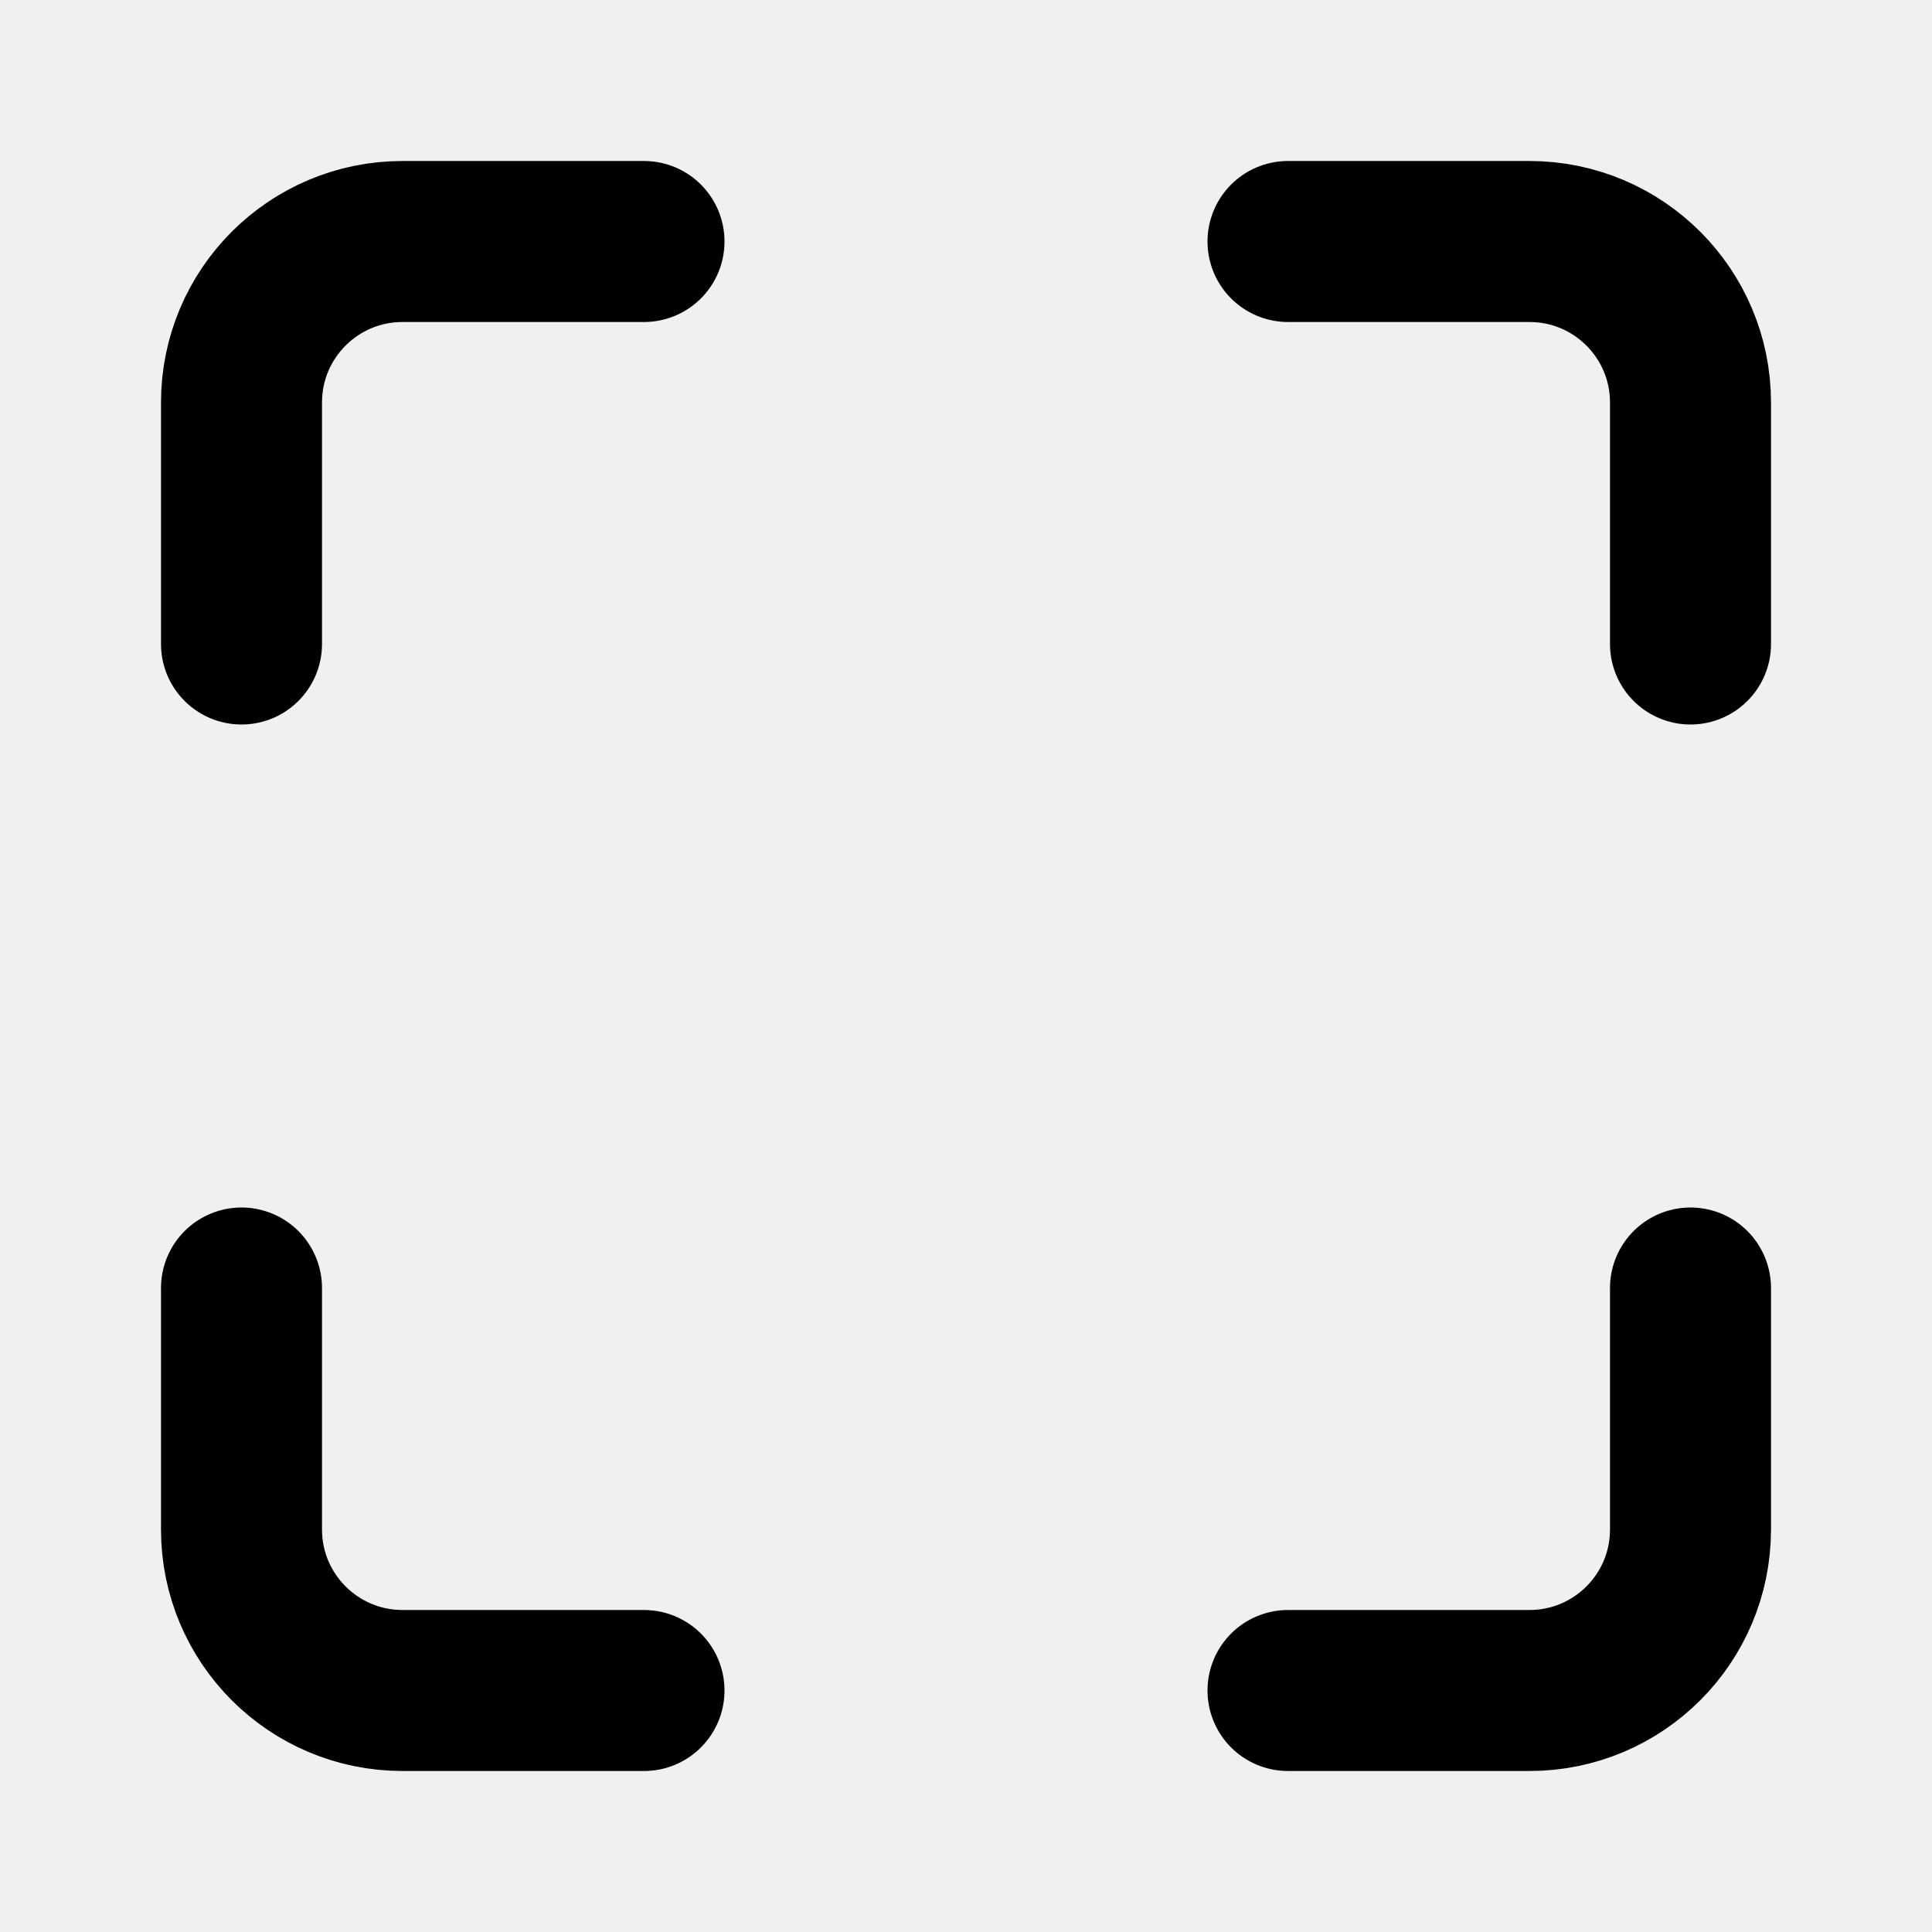
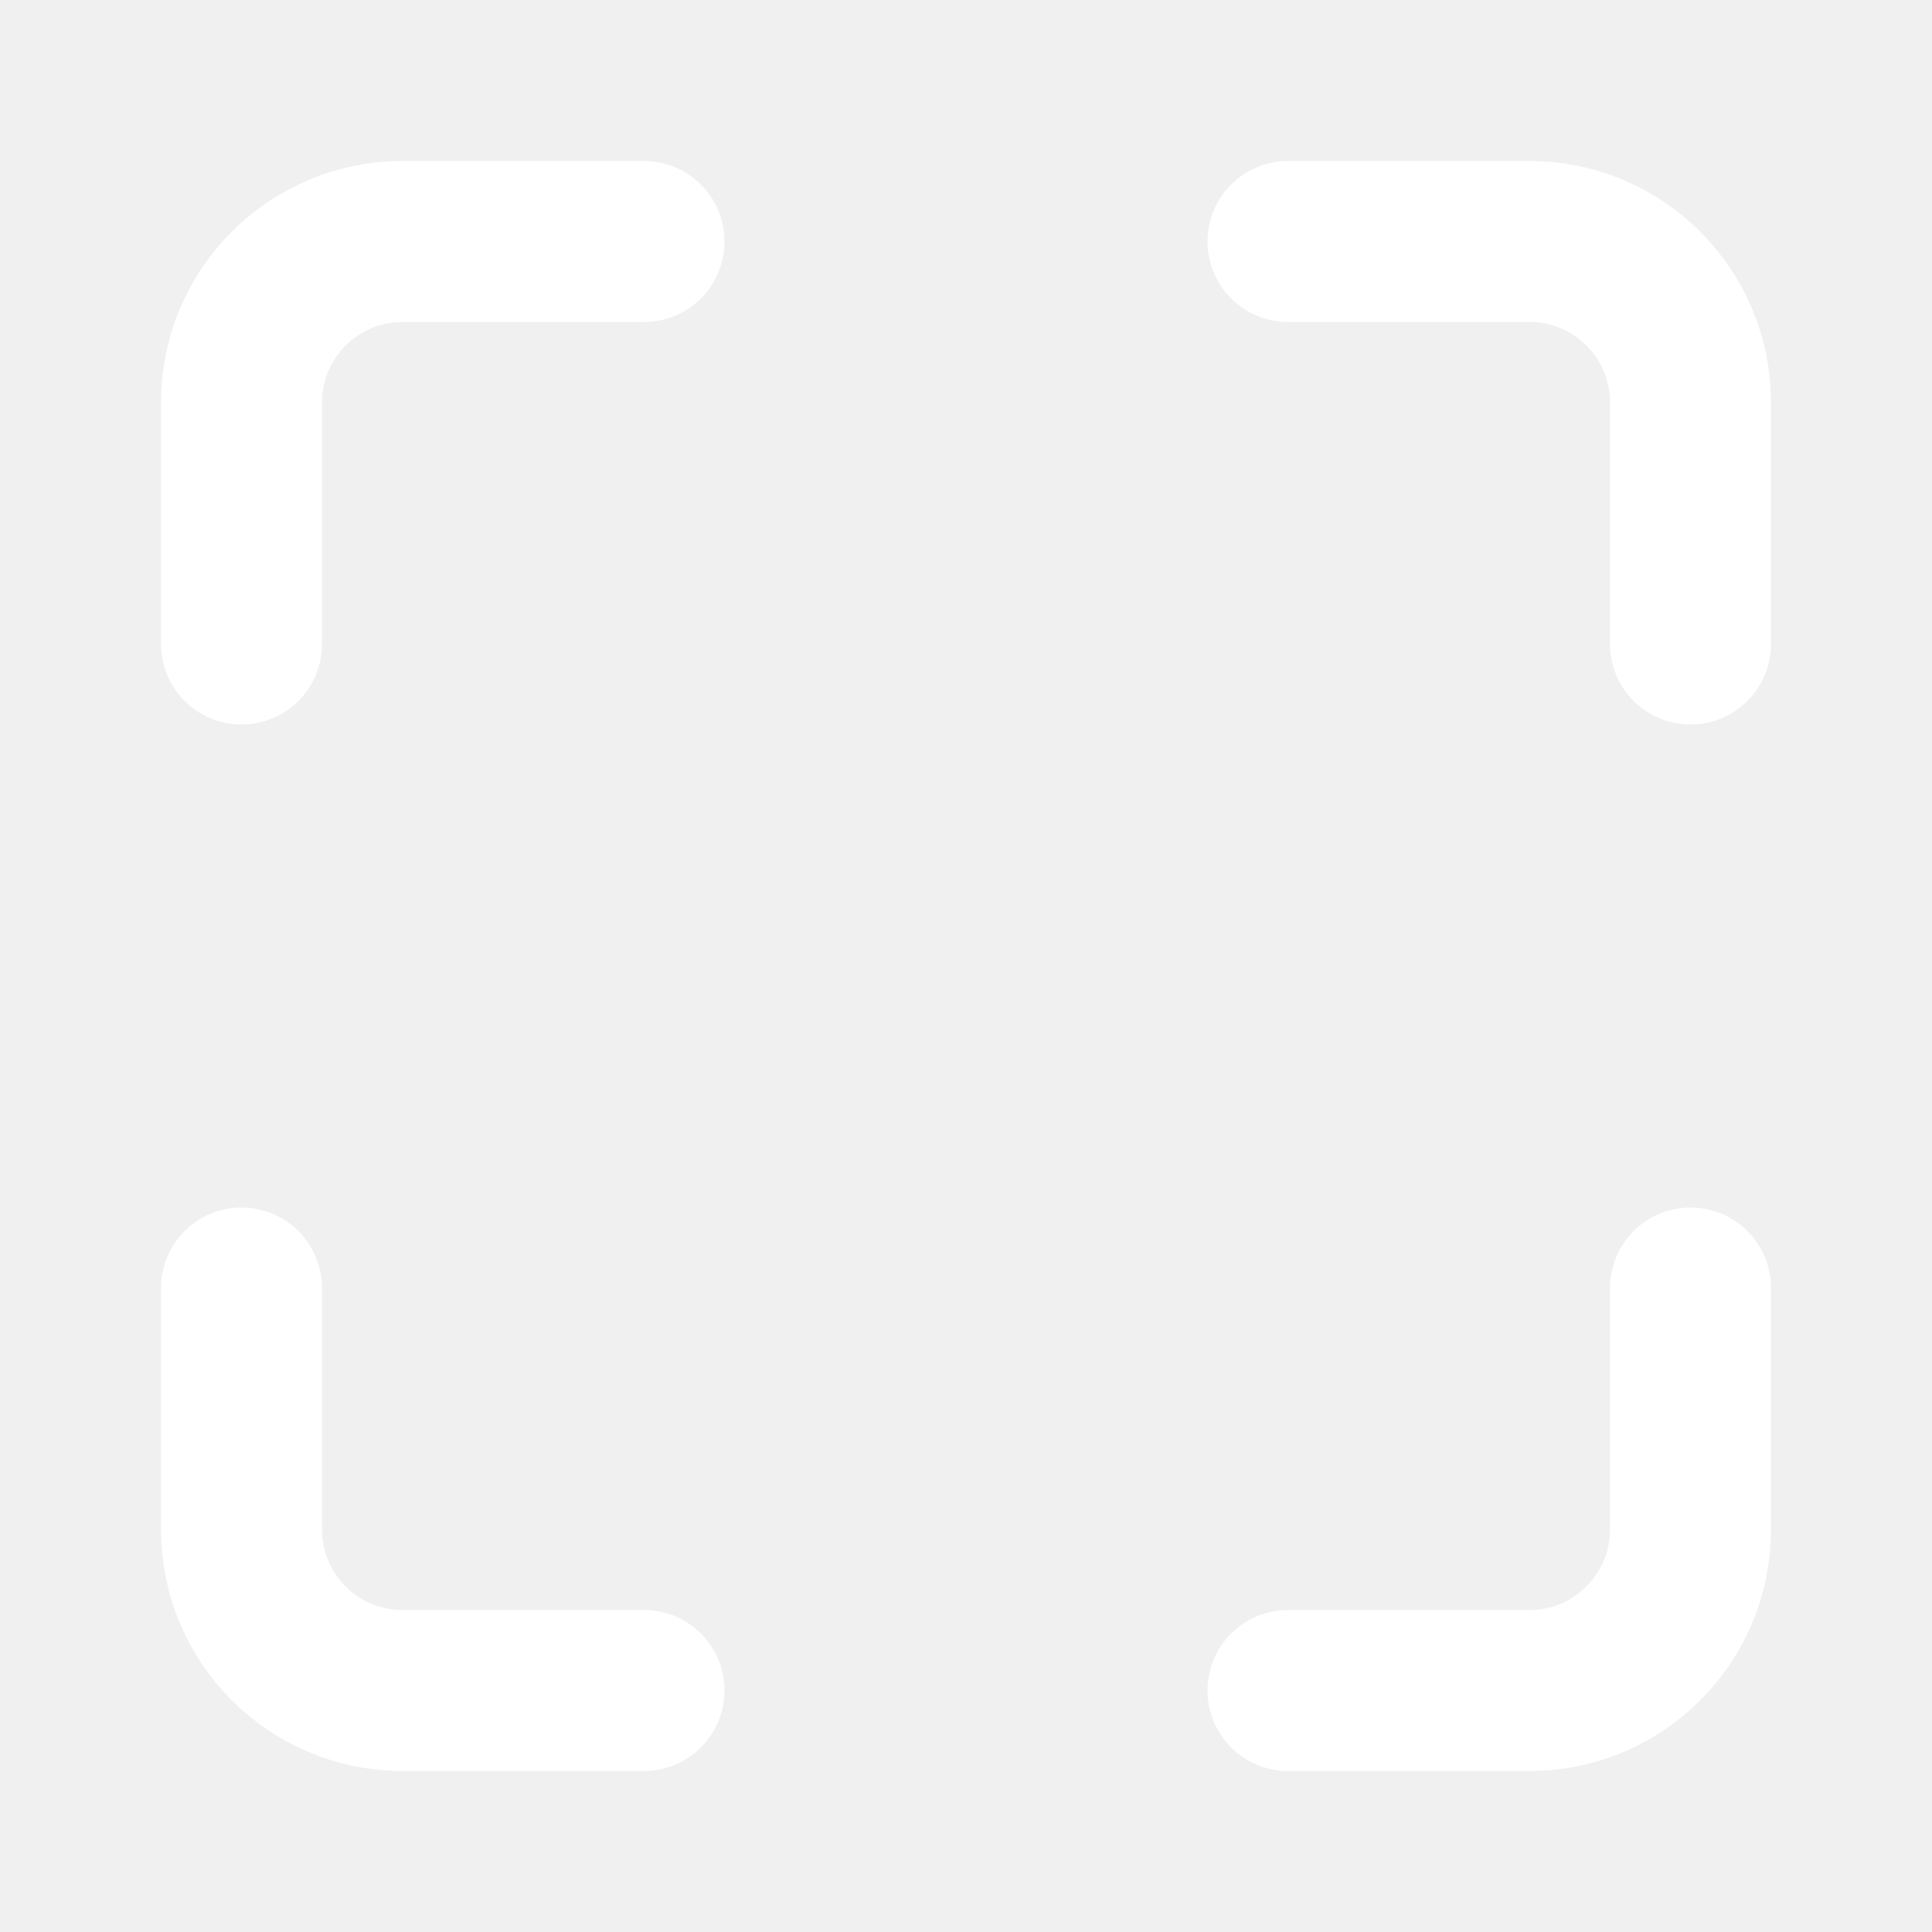
- <svg xmlns="http://www.w3.org/2000/svg" viewBox="0 0 24 24" fill="none" stroke="currentColor" stroke-width="2" stroke-linecap="round" stroke-linejoin="round">
+ <svg xmlns="http://www.w3.org/2000/svg" viewBox="0 0 24 24" fill="none" stroke="white" stroke-width="2" stroke-linecap="round" stroke-linejoin="round">
  <path d="M8 3H5a2 2 0 0 0-2 2v3" />
  <path d="M16 21h3a2 2 0 0 0 2-2v-3" />
  <path d="M3 16v3a2 2 0 0 0 2 2h3" />
  <path d="M21 8V5a2 2 0 0 0-2-2h-3" />
</svg>
